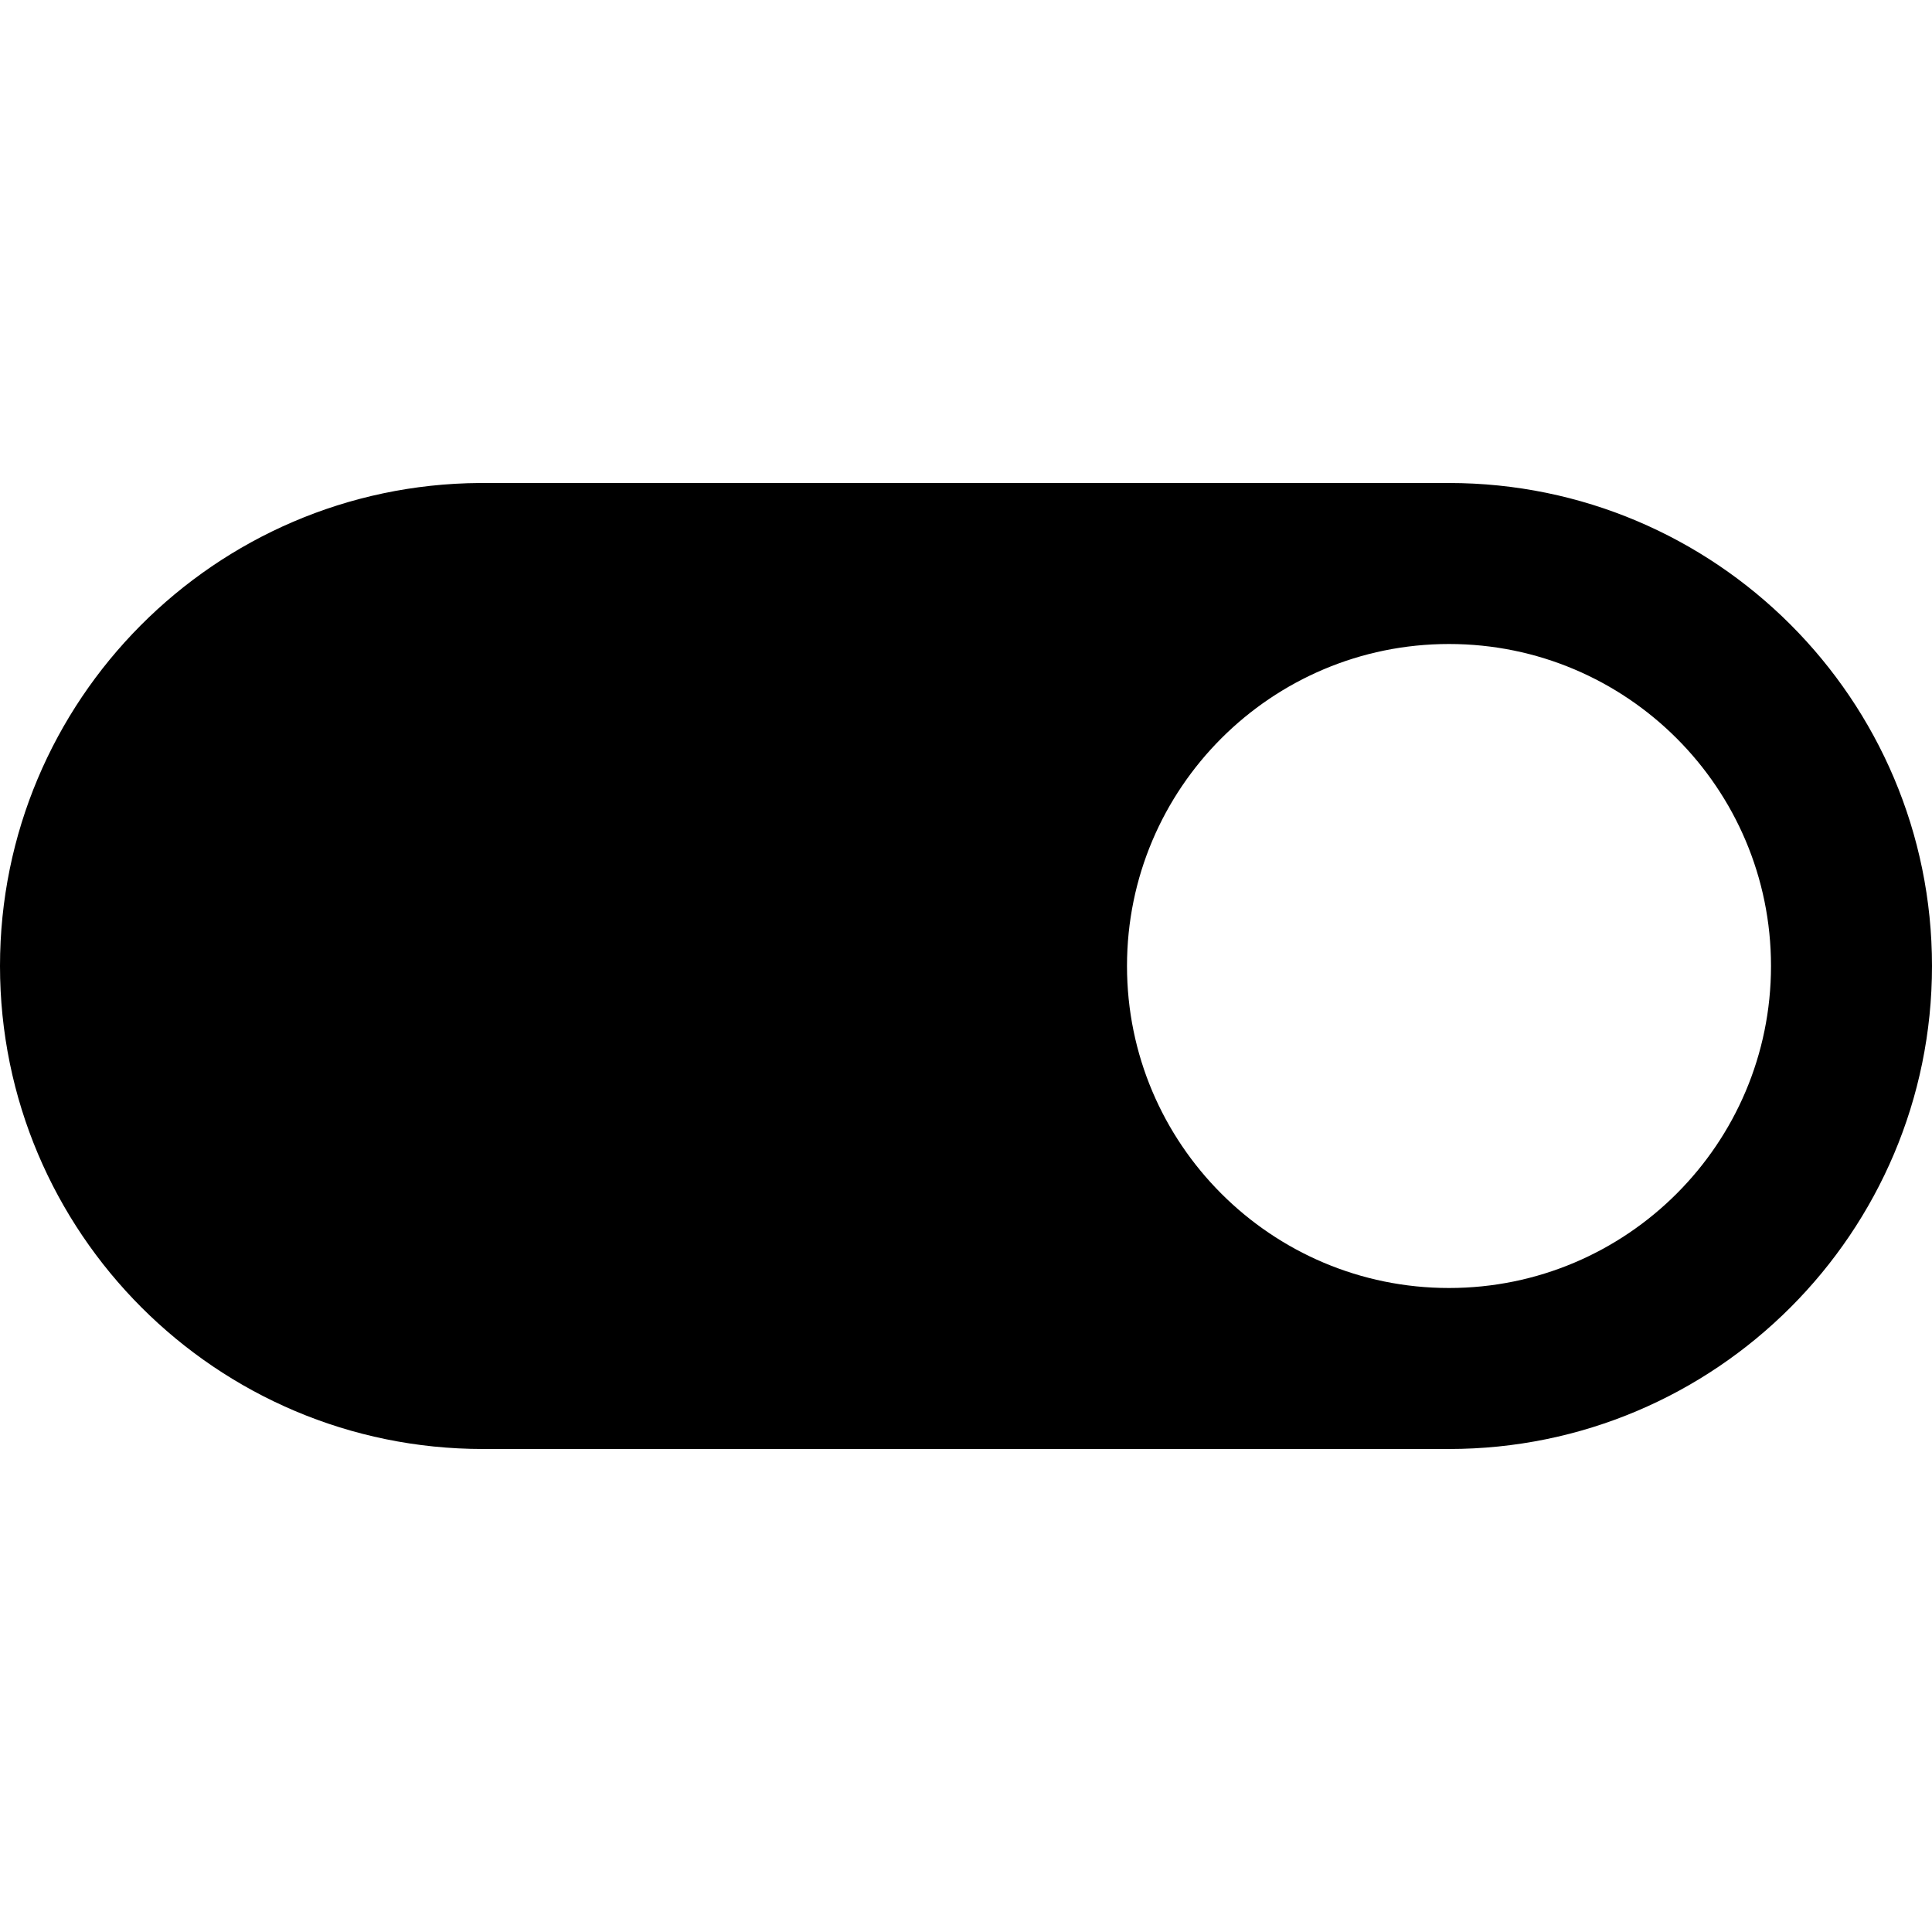
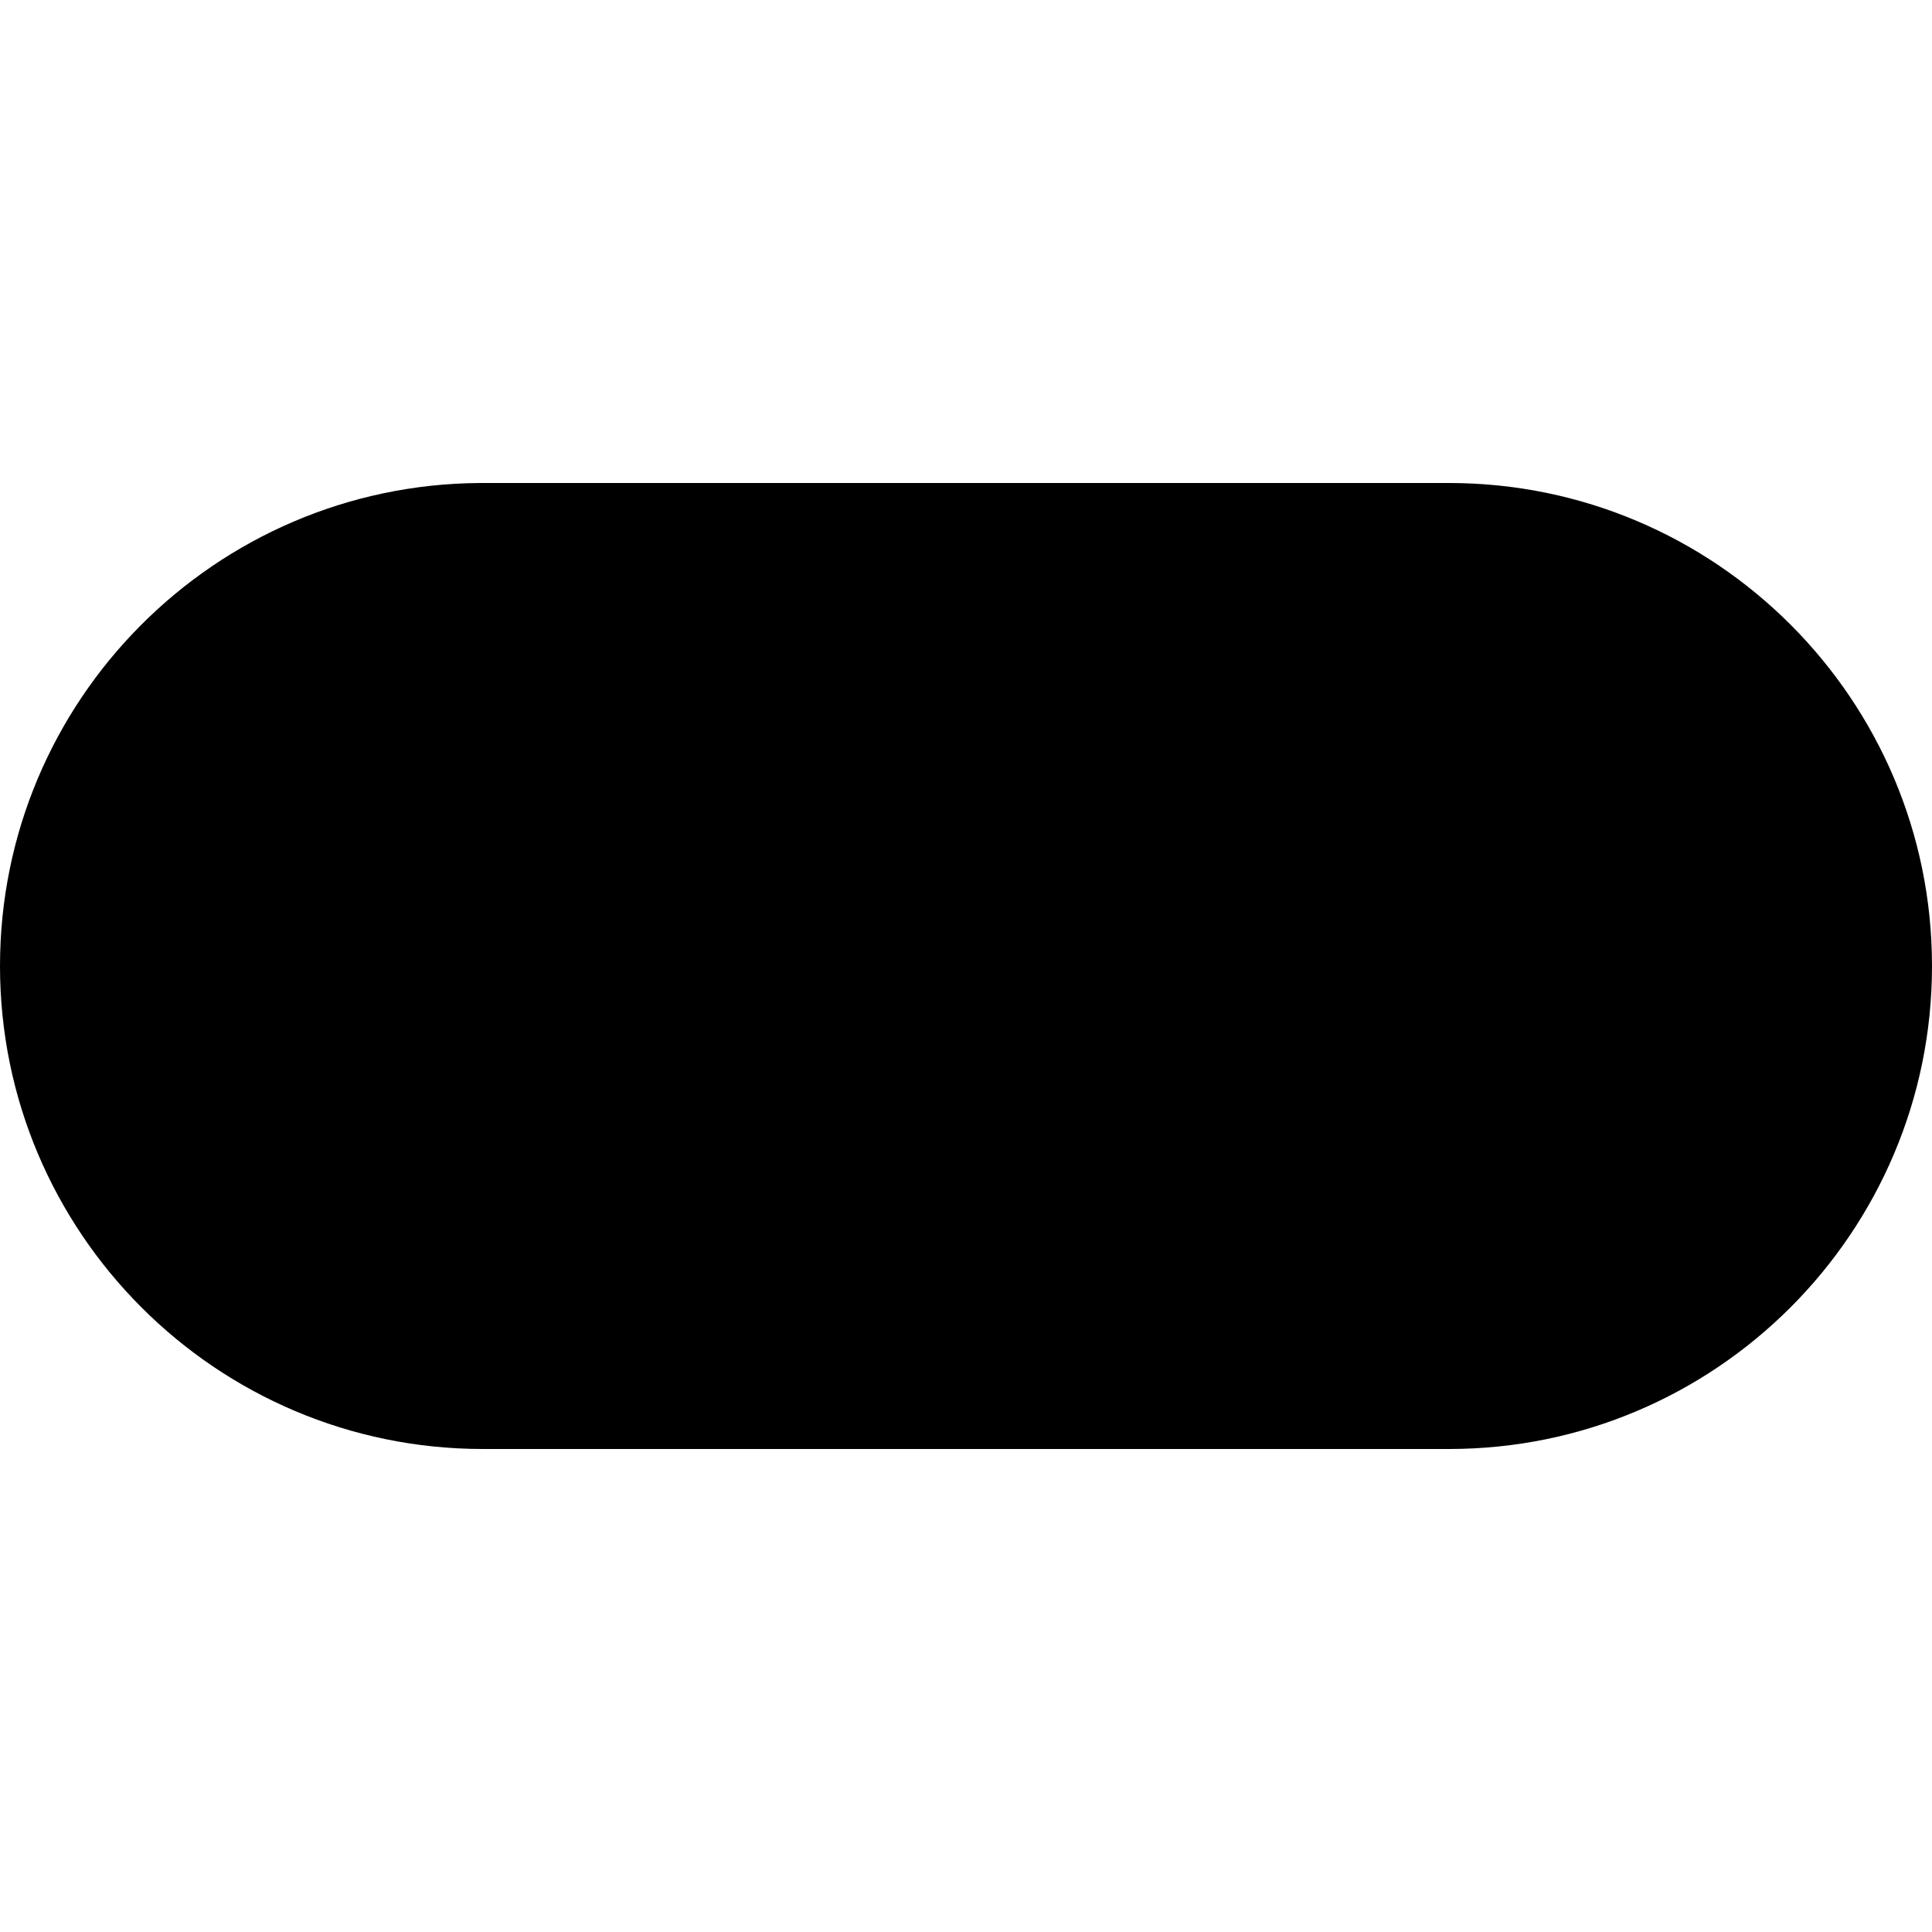
- <svg xmlns="http://www.w3.org/2000/svg" width="24" height="24" fill-rule="evenodd" clip-rule="evenodd">
+ <svg xmlns="http://www.w3.org/2000/svg" width="24" height="24" fillRule="evenodd" clipRule="evenodd">
  <path d="M6 18h12c3.311 0 6-2.689 6-6s-2.689-6-6-6h-12.039c-3.293.021-5.961 2.701-5.961 6 0 3.311 2.688 6 6 6zm12-10c-2.208 0-4 1.792-4 4s1.792 4 4 4 4-1.792 4-4-1.792-4-4-4z" />
</svg>
